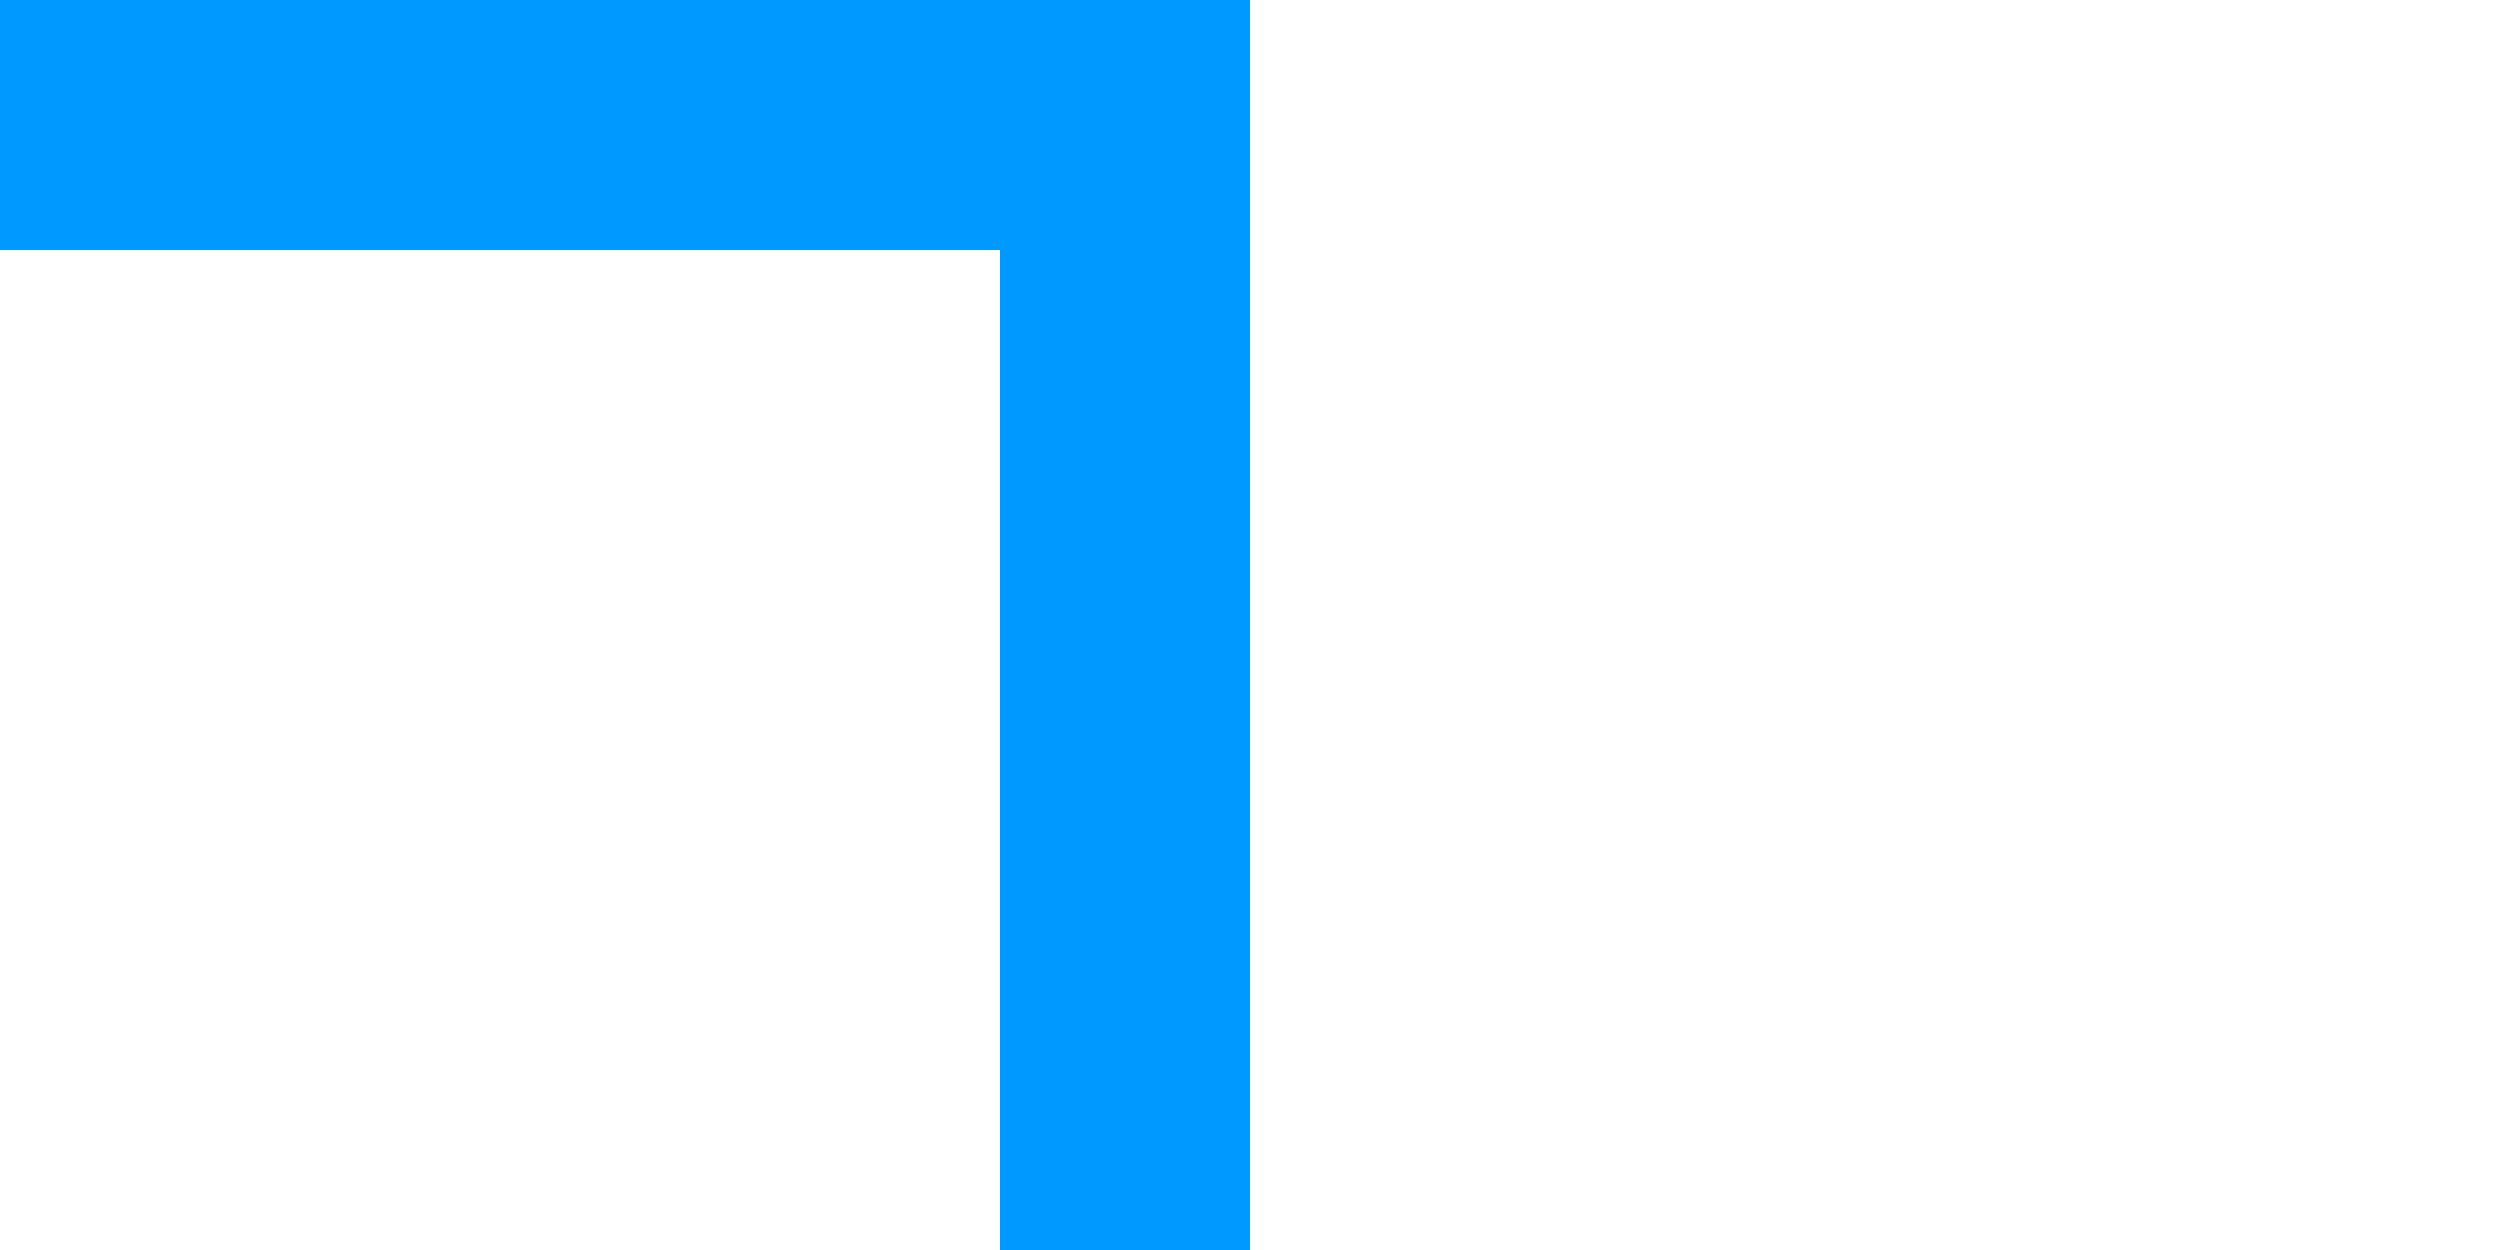
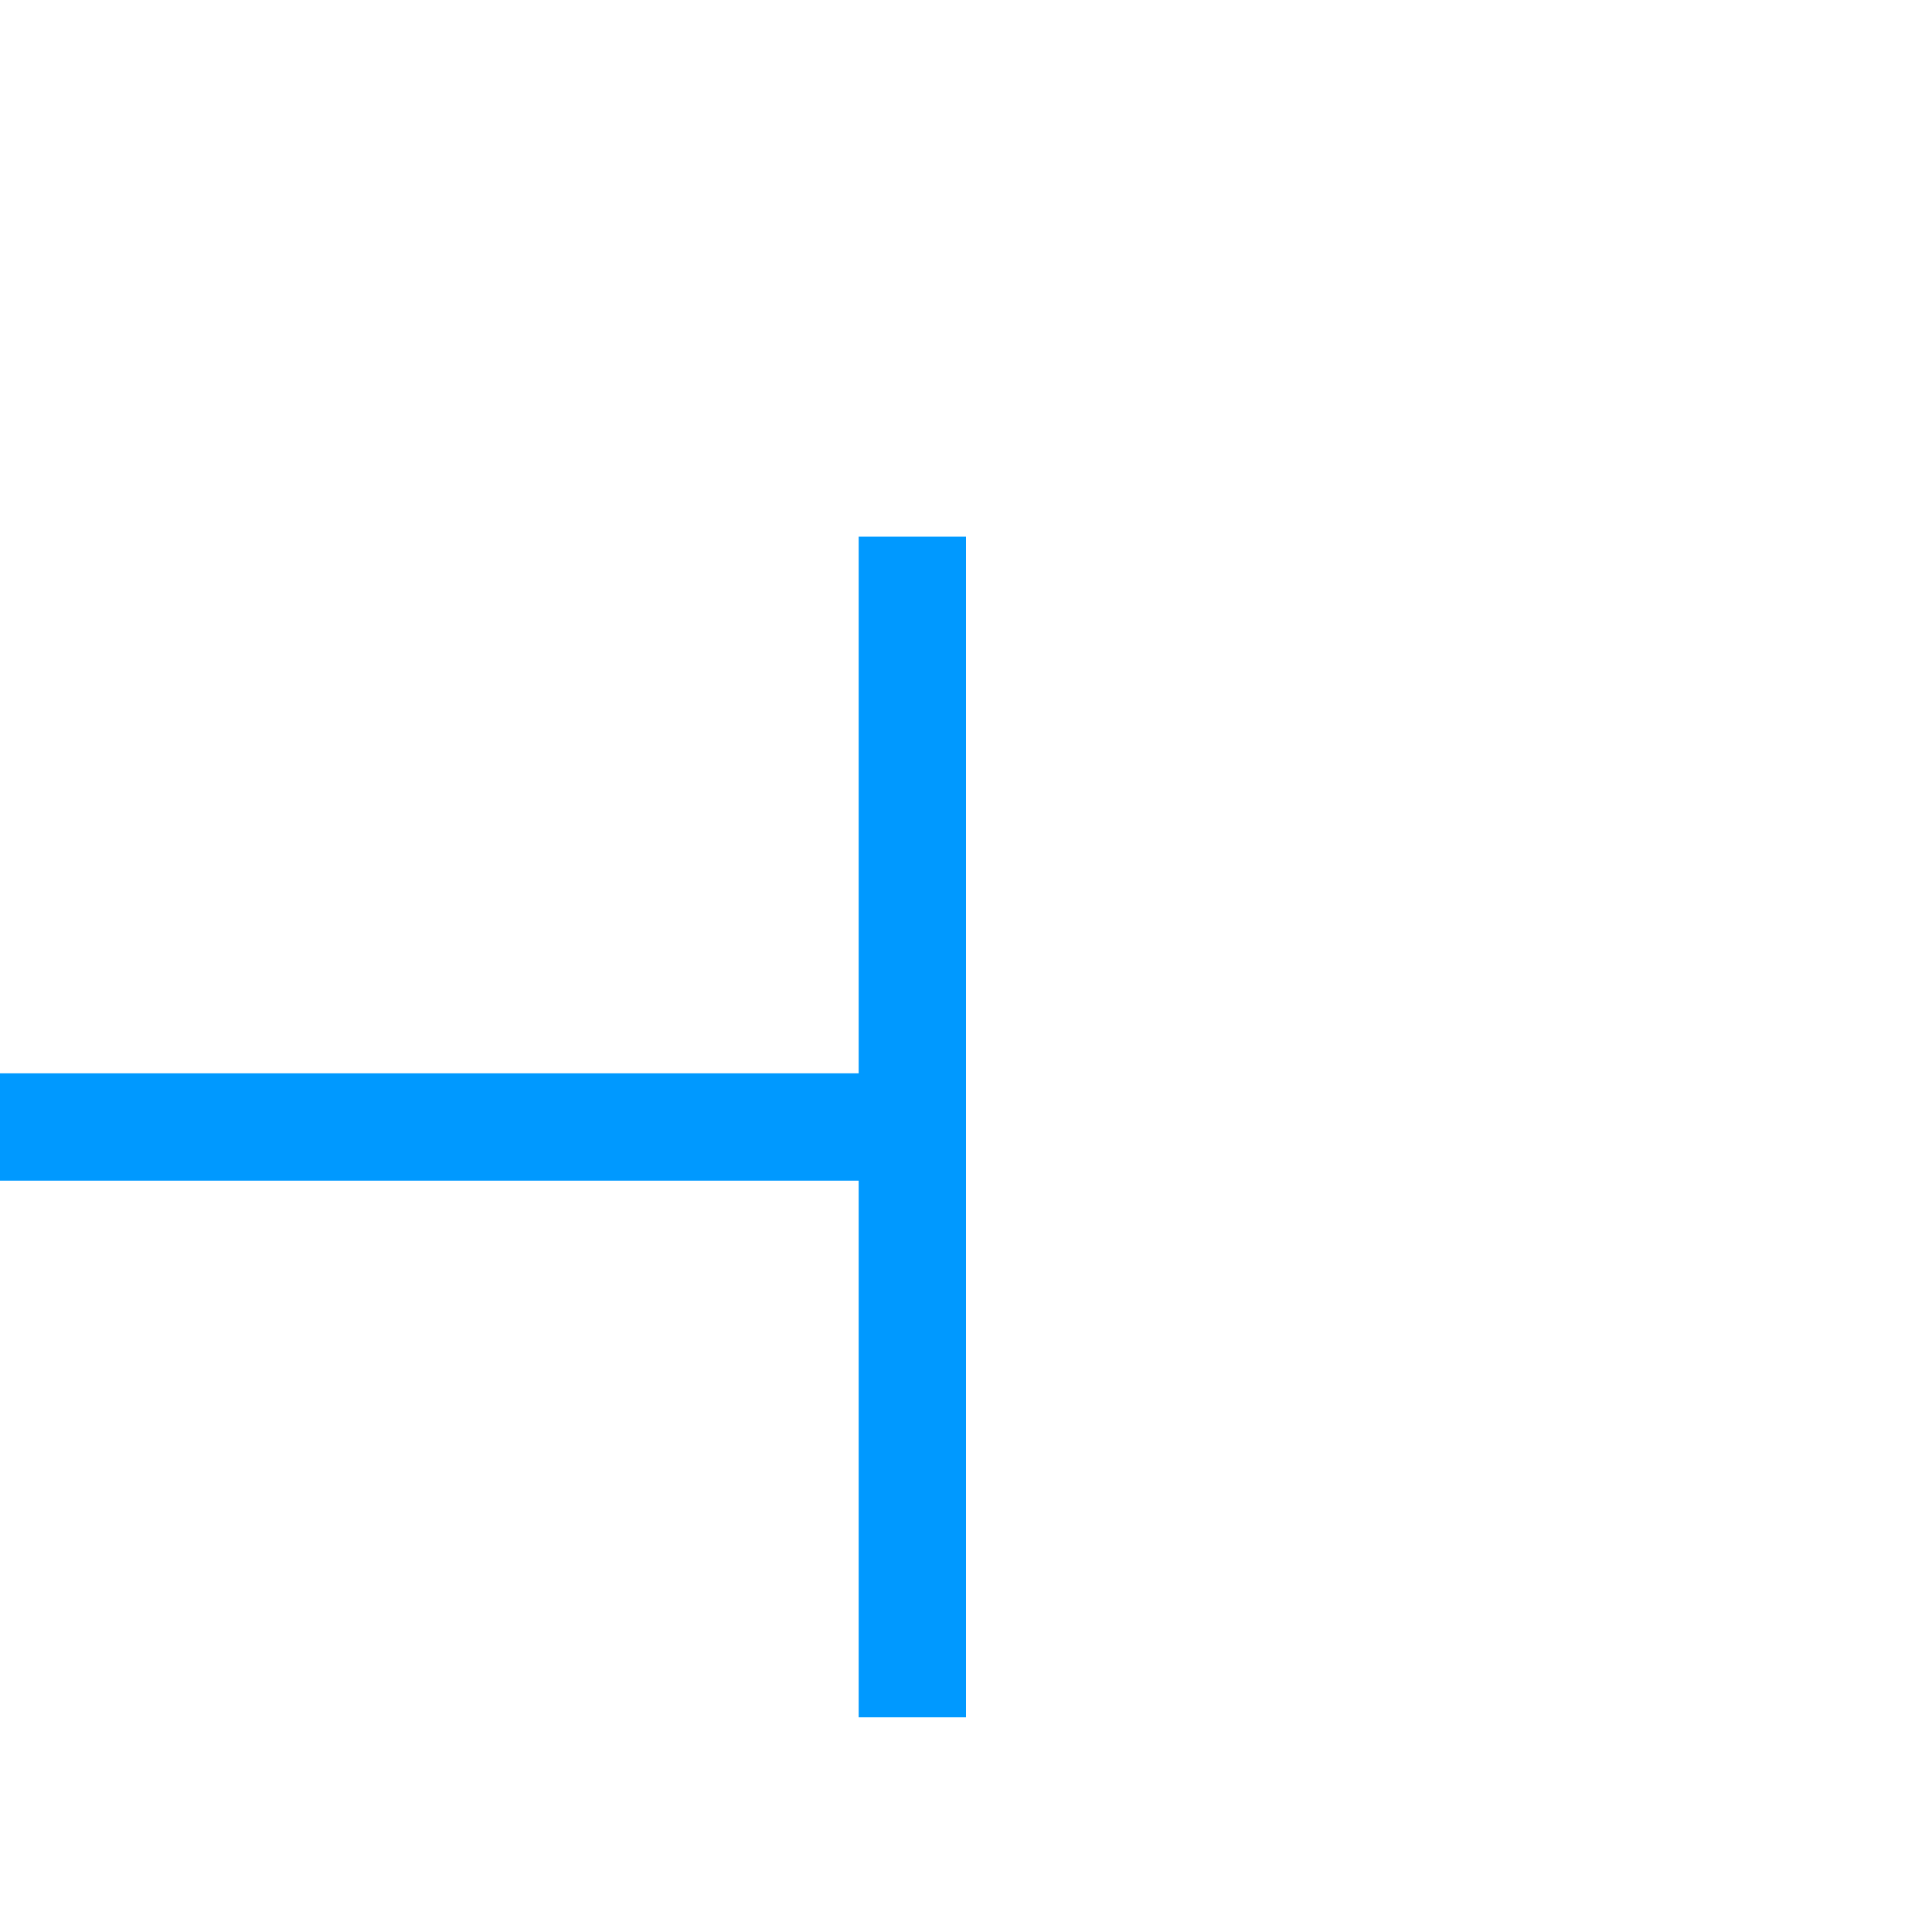
- <svg xmlns="http://www.w3.org/2000/svg" version="1.1" width="10px" height="5px" preserveAspectRatio="xMinYMid meet" viewBox="1622 150  10 3">
-   <path d="M 1827 36.5  L 1615 36.5  A 5 5 0 0 0 1610.5 41.5 L 1610.5 144  A 5 5 0 0 0 1615.5 149.5 L 1627 149.5  " stroke-width="1" stroke="#0099ff" fill="none" />
-   <path d="M 1825 33.5  A 3 3 0 0 0 1822 36.5 A 3 3 0 0 0 1825 39.5 A 3 3 0 0 0 1828 36.5 A 3 3 0 0 0 1825 33.5 Z M 1626 144  L 1626 155  L 1627 155  L 1627 144  L 1626 144  Z " fill-rule="nonzero" fill="#0099ff" stroke="none" />
+ <svg xmlns="http://www.w3.org/2000/svg" version="1.1" width="18px" height="18px" preserveAspectRatio="xMinYMid meet" viewBox="1463 29  18 16">
+   <path d="M 1441 38.5  L 1472 38.5  " stroke-width="1" stroke="#0099ff" fill="none" />
+   <path d="M 1443 35.5  A 3 3 0 0 0 1440 38.5 A 3 3 0 0 0 1443 41.5 A 3 3 0 0 0 1446 38.5 A 3 3 0 0 0 1443 35.5 Z M 1471 33  L 1471 44  L 1472 44  L 1472 33  L 1471 33  Z " fill-rule="nonzero" fill="#0099ff" stroke="none" />
</svg>
